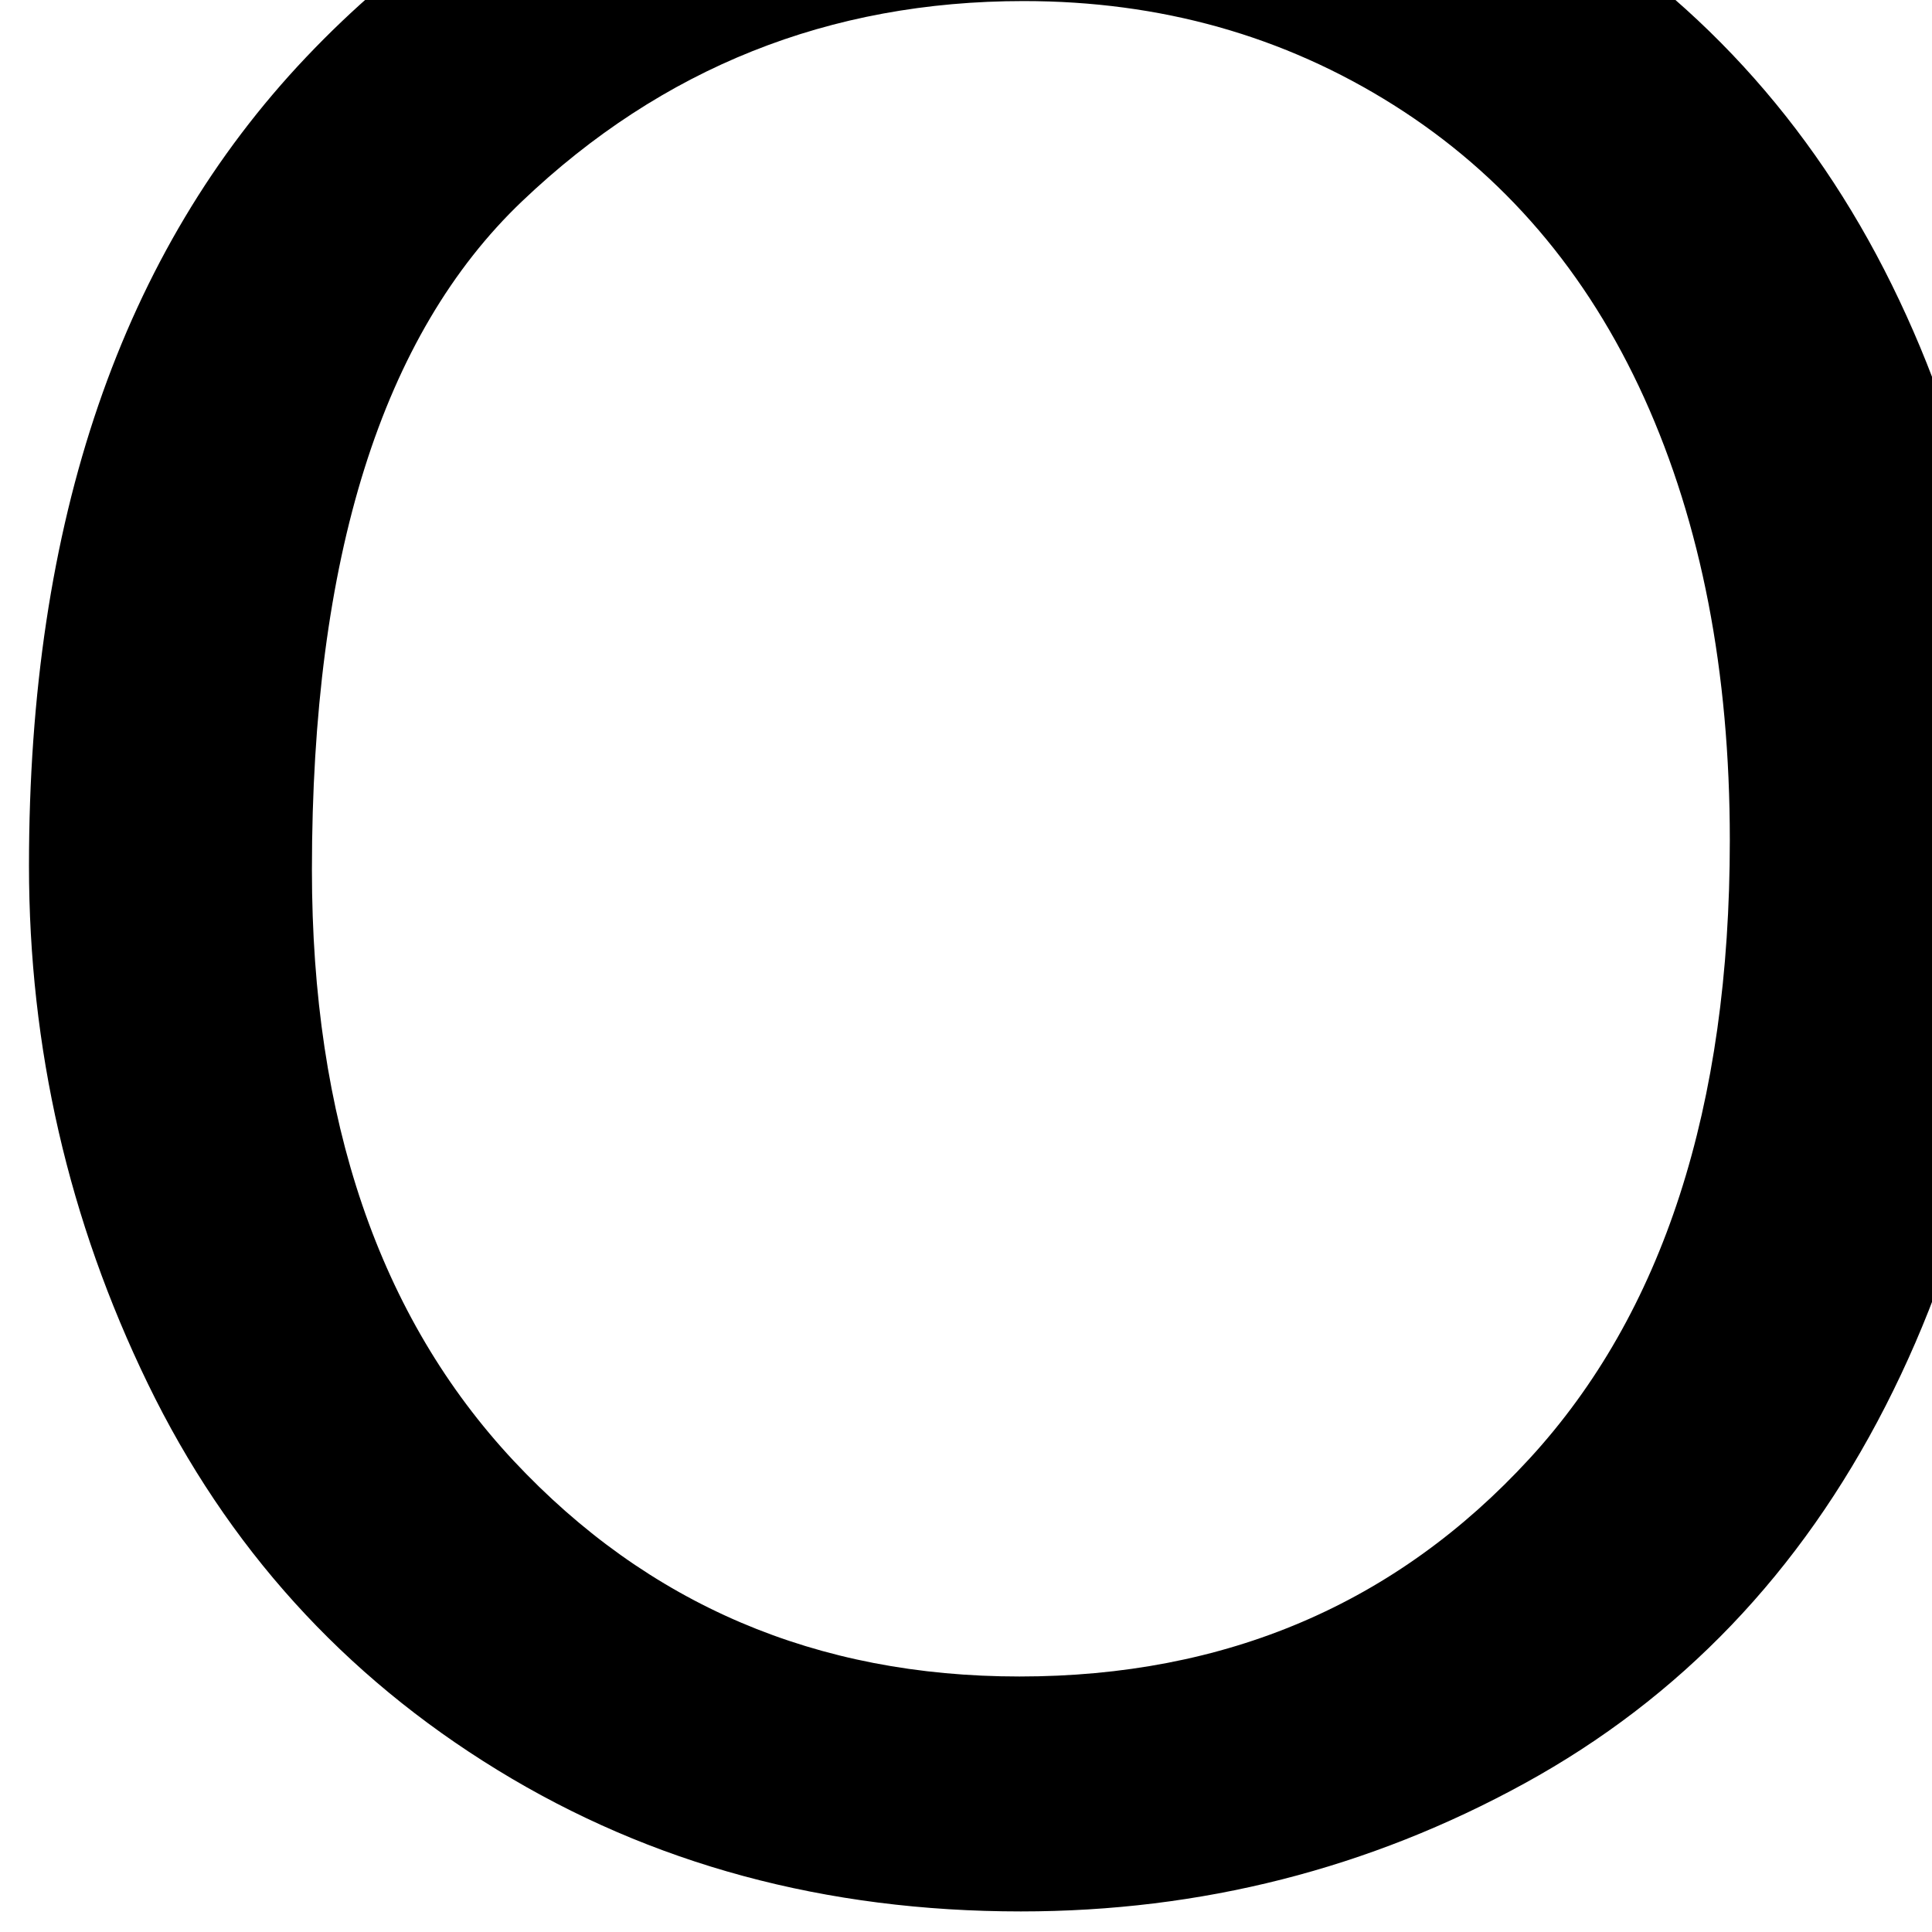
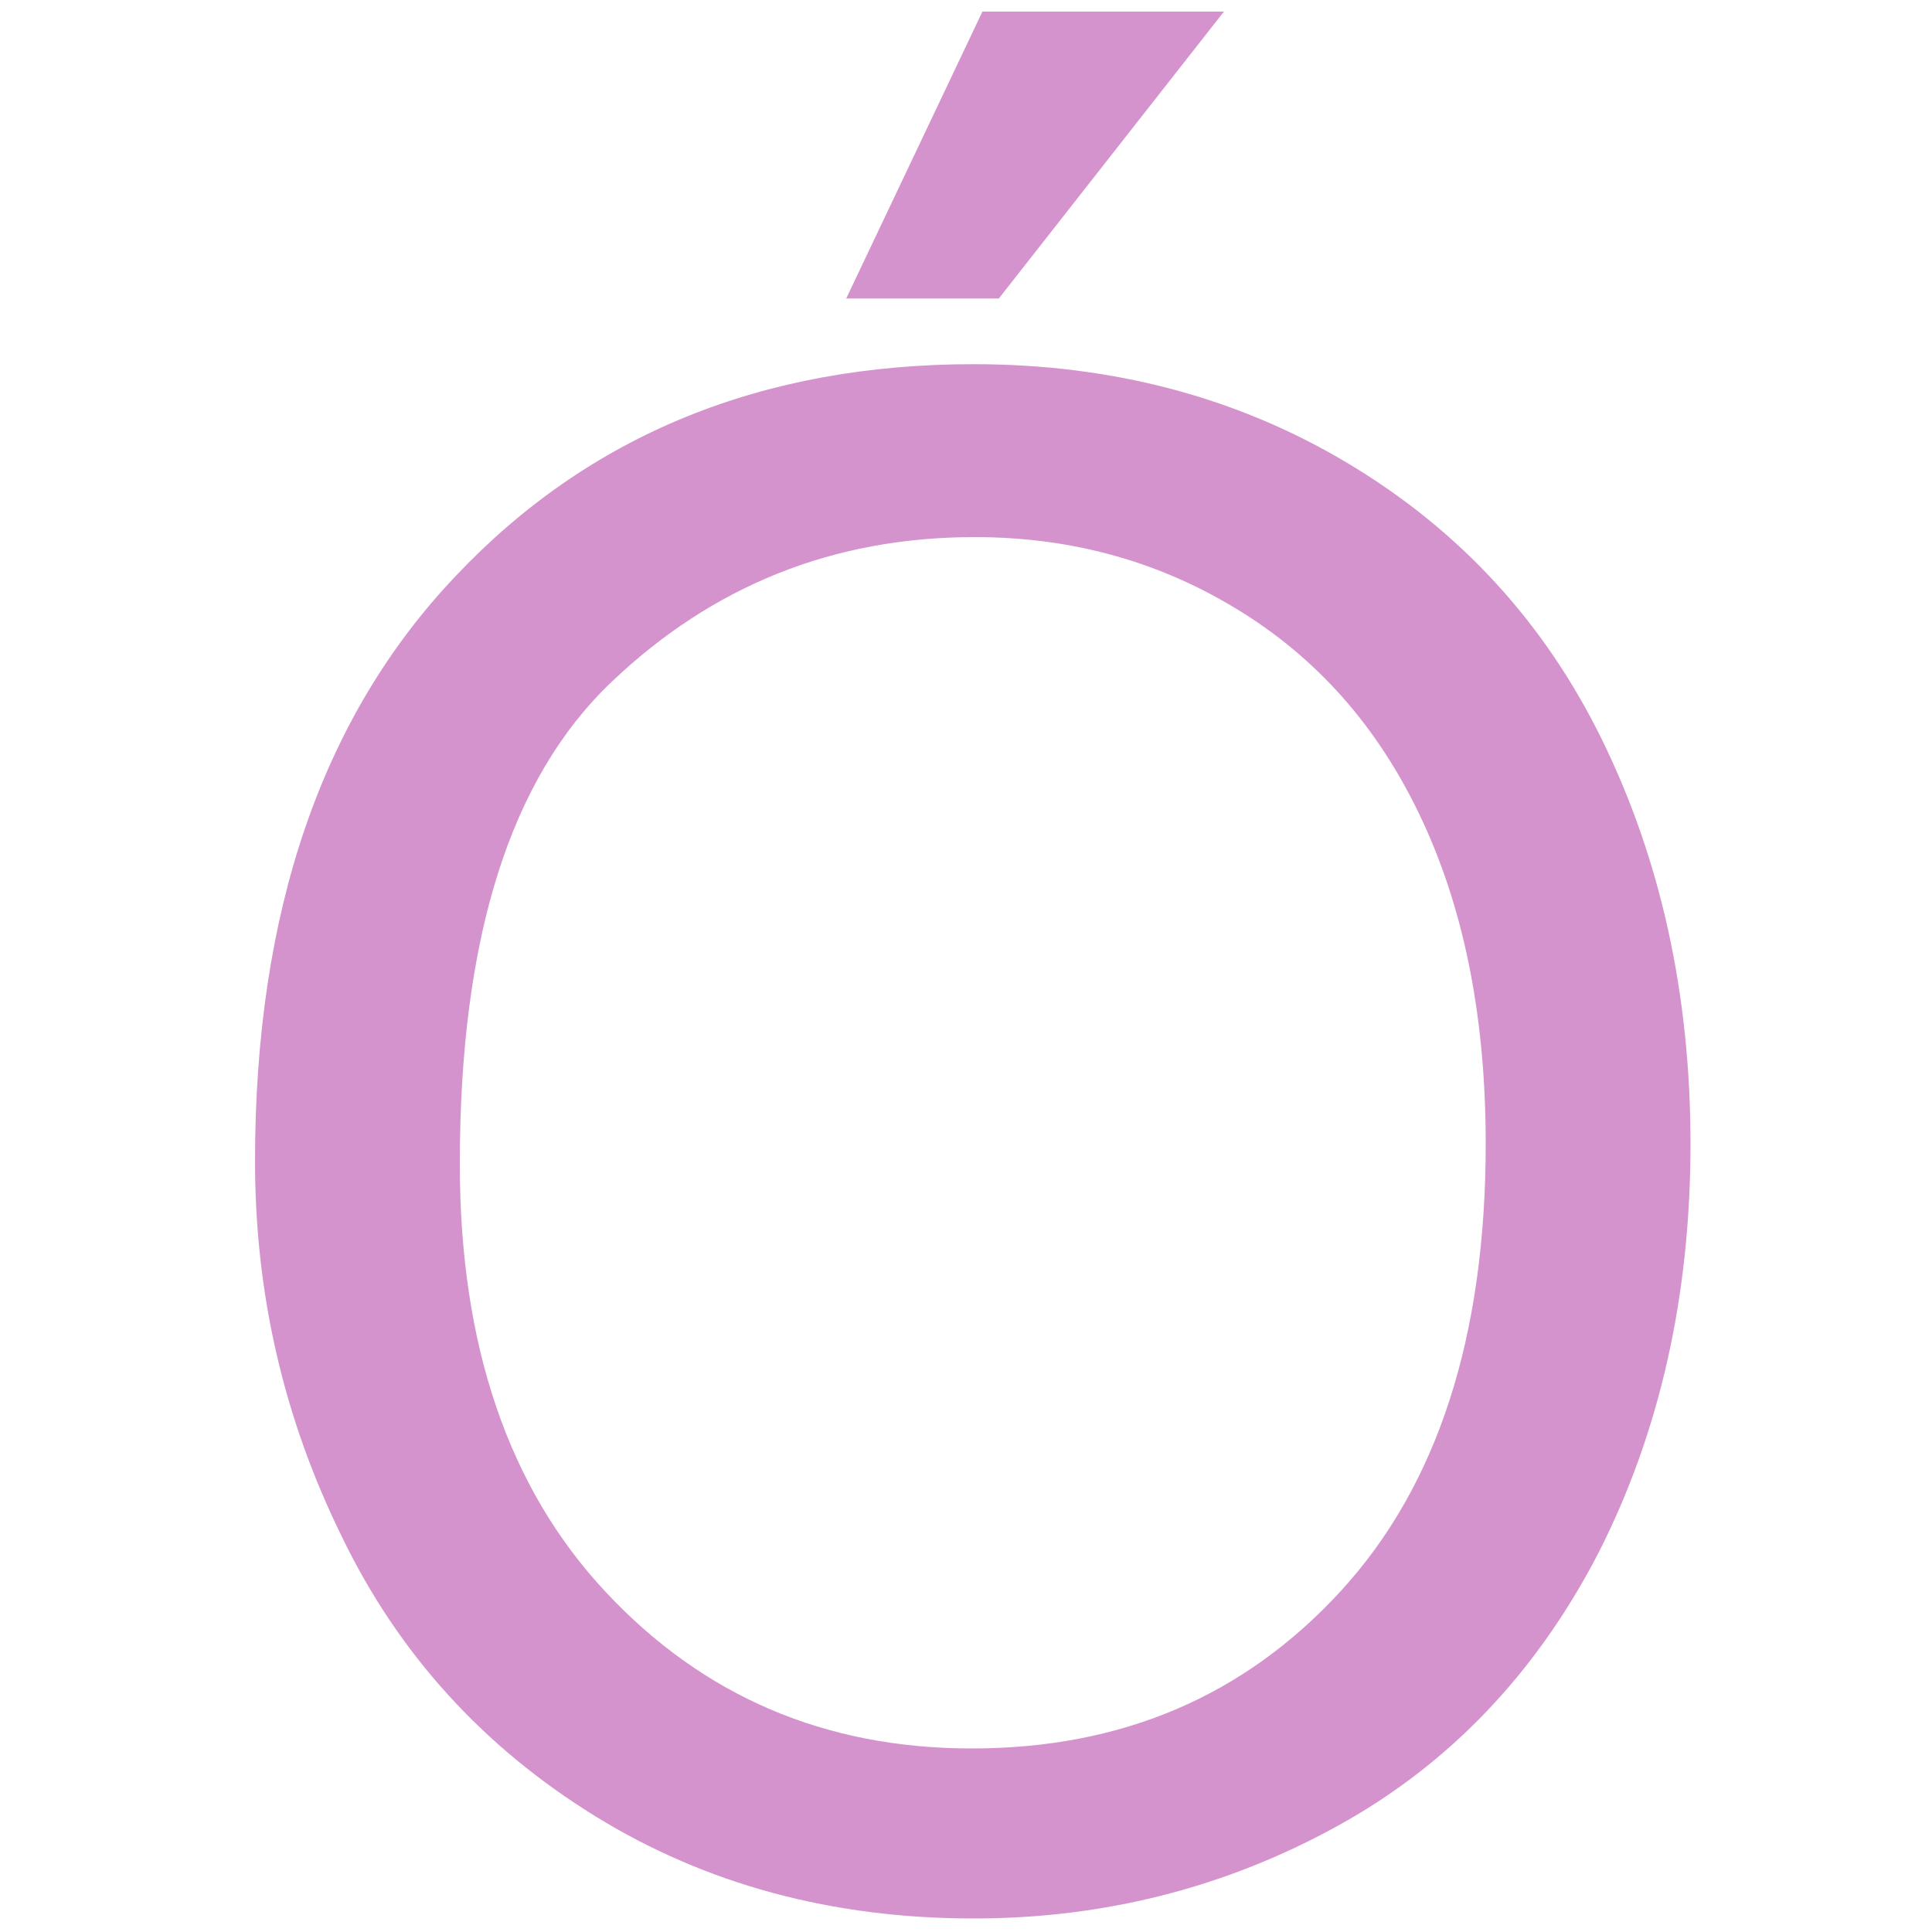
<svg xmlns="http://www.w3.org/2000/svg" version="1.1" id="Layer_1" x="0px" y="0px" viewBox="0 0 200 200" style="enable-background:new 0 0 200 200;" xml:space="preserve">
  <style type="text/css">
	.st0{enable-background:new    ;}
+ 	.st1{fill:#D593CD;}
</style>
  <g class="st0">
-     <path d="M3,89.62C3,53.97,12.57,26.07,31.71,5.9c19.14-20.16,43.85-30.25,74.12-30.25c19.82,0,37.69,4.74,53.61,14.21   c15.92,9.47,28.05,22.68,36.4,39.62c8.35,16.94,12.52,36.16,12.52,57.64c0,21.78-4.39,41.26-13.18,58.45   c-8.79,17.19-21.24,30.2-37.35,39.04c-16.11,8.84-33.5,13.26-52.15,13.26c-20.21,0-38.28-4.88-54.2-14.65   c-15.92-9.76-27.98-23.09-36.18-39.99C7.1,126.33,3,108.46,3,89.62z M32.29,90.05c0,25.88,6.96,46.27,20.87,61.16   c13.92,14.89,31.37,22.34,52.37,22.34c21.39,0,38.99-7.52,52.81-22.56c13.82-15.04,20.73-36.38,20.73-64.01   c0-17.48-2.96-32.74-8.86-45.78c-5.91-13.04-14.55-23.14-25.93-30.32C132.9,3.7,120.13,0.11,105.97,0.11   c-20.12,0-37.43,6.91-51.93,20.73C39.54,34.66,32.29,57.73,32.29,90.05z M87.66-33.72l19.48-41.02h34.57l-32.23,41.02H87.66z" />
+     <path class="st1" d="M26.4,120.2c0-25.8,6.9-46,20.8-60.6C61,45,78.9,37.7,100.8,37.7c14.3,0,27.3,3.4,38.8,10.3   c11.5,6.9,20.3,16.4,26.3,28.7c6,12.3,9.1,26.2,9.1,41.7c0,15.8-3.2,29.9-9.5,42.3c-6.4,12.4-15.4,21.9-27,28.3s-24.2,9.6-37.7,9.6   c-14.6,0-27.7-3.5-39.2-10.6c-11.5-7.1-20.3-16.7-26.2-28.9C29.3,146.7,26.4,133.8,26.4,120.2z M47.6,120.5   c0,18.7,5,33.5,15.1,44.3c10.1,10.8,22.7,16.2,37.9,16.2c15.5,0,28.2-5.4,38.2-16.3c10-10.9,15-26.3,15-46.3   c0-12.7-2.1-23.7-6.4-33.1c-4.3-9.4-10.5-16.7-18.8-21.9s-17.5-7.8-27.7-7.8c-14.6,0-27.1,5-37.6,15S47.6,97.1,47.6,120.5z    M87.6,30.9l14.1-29.7h25l-23.3,29.7C103.4,30.9,87.6,30.9,87.6,30.9z" />
  </g>
</svg>
